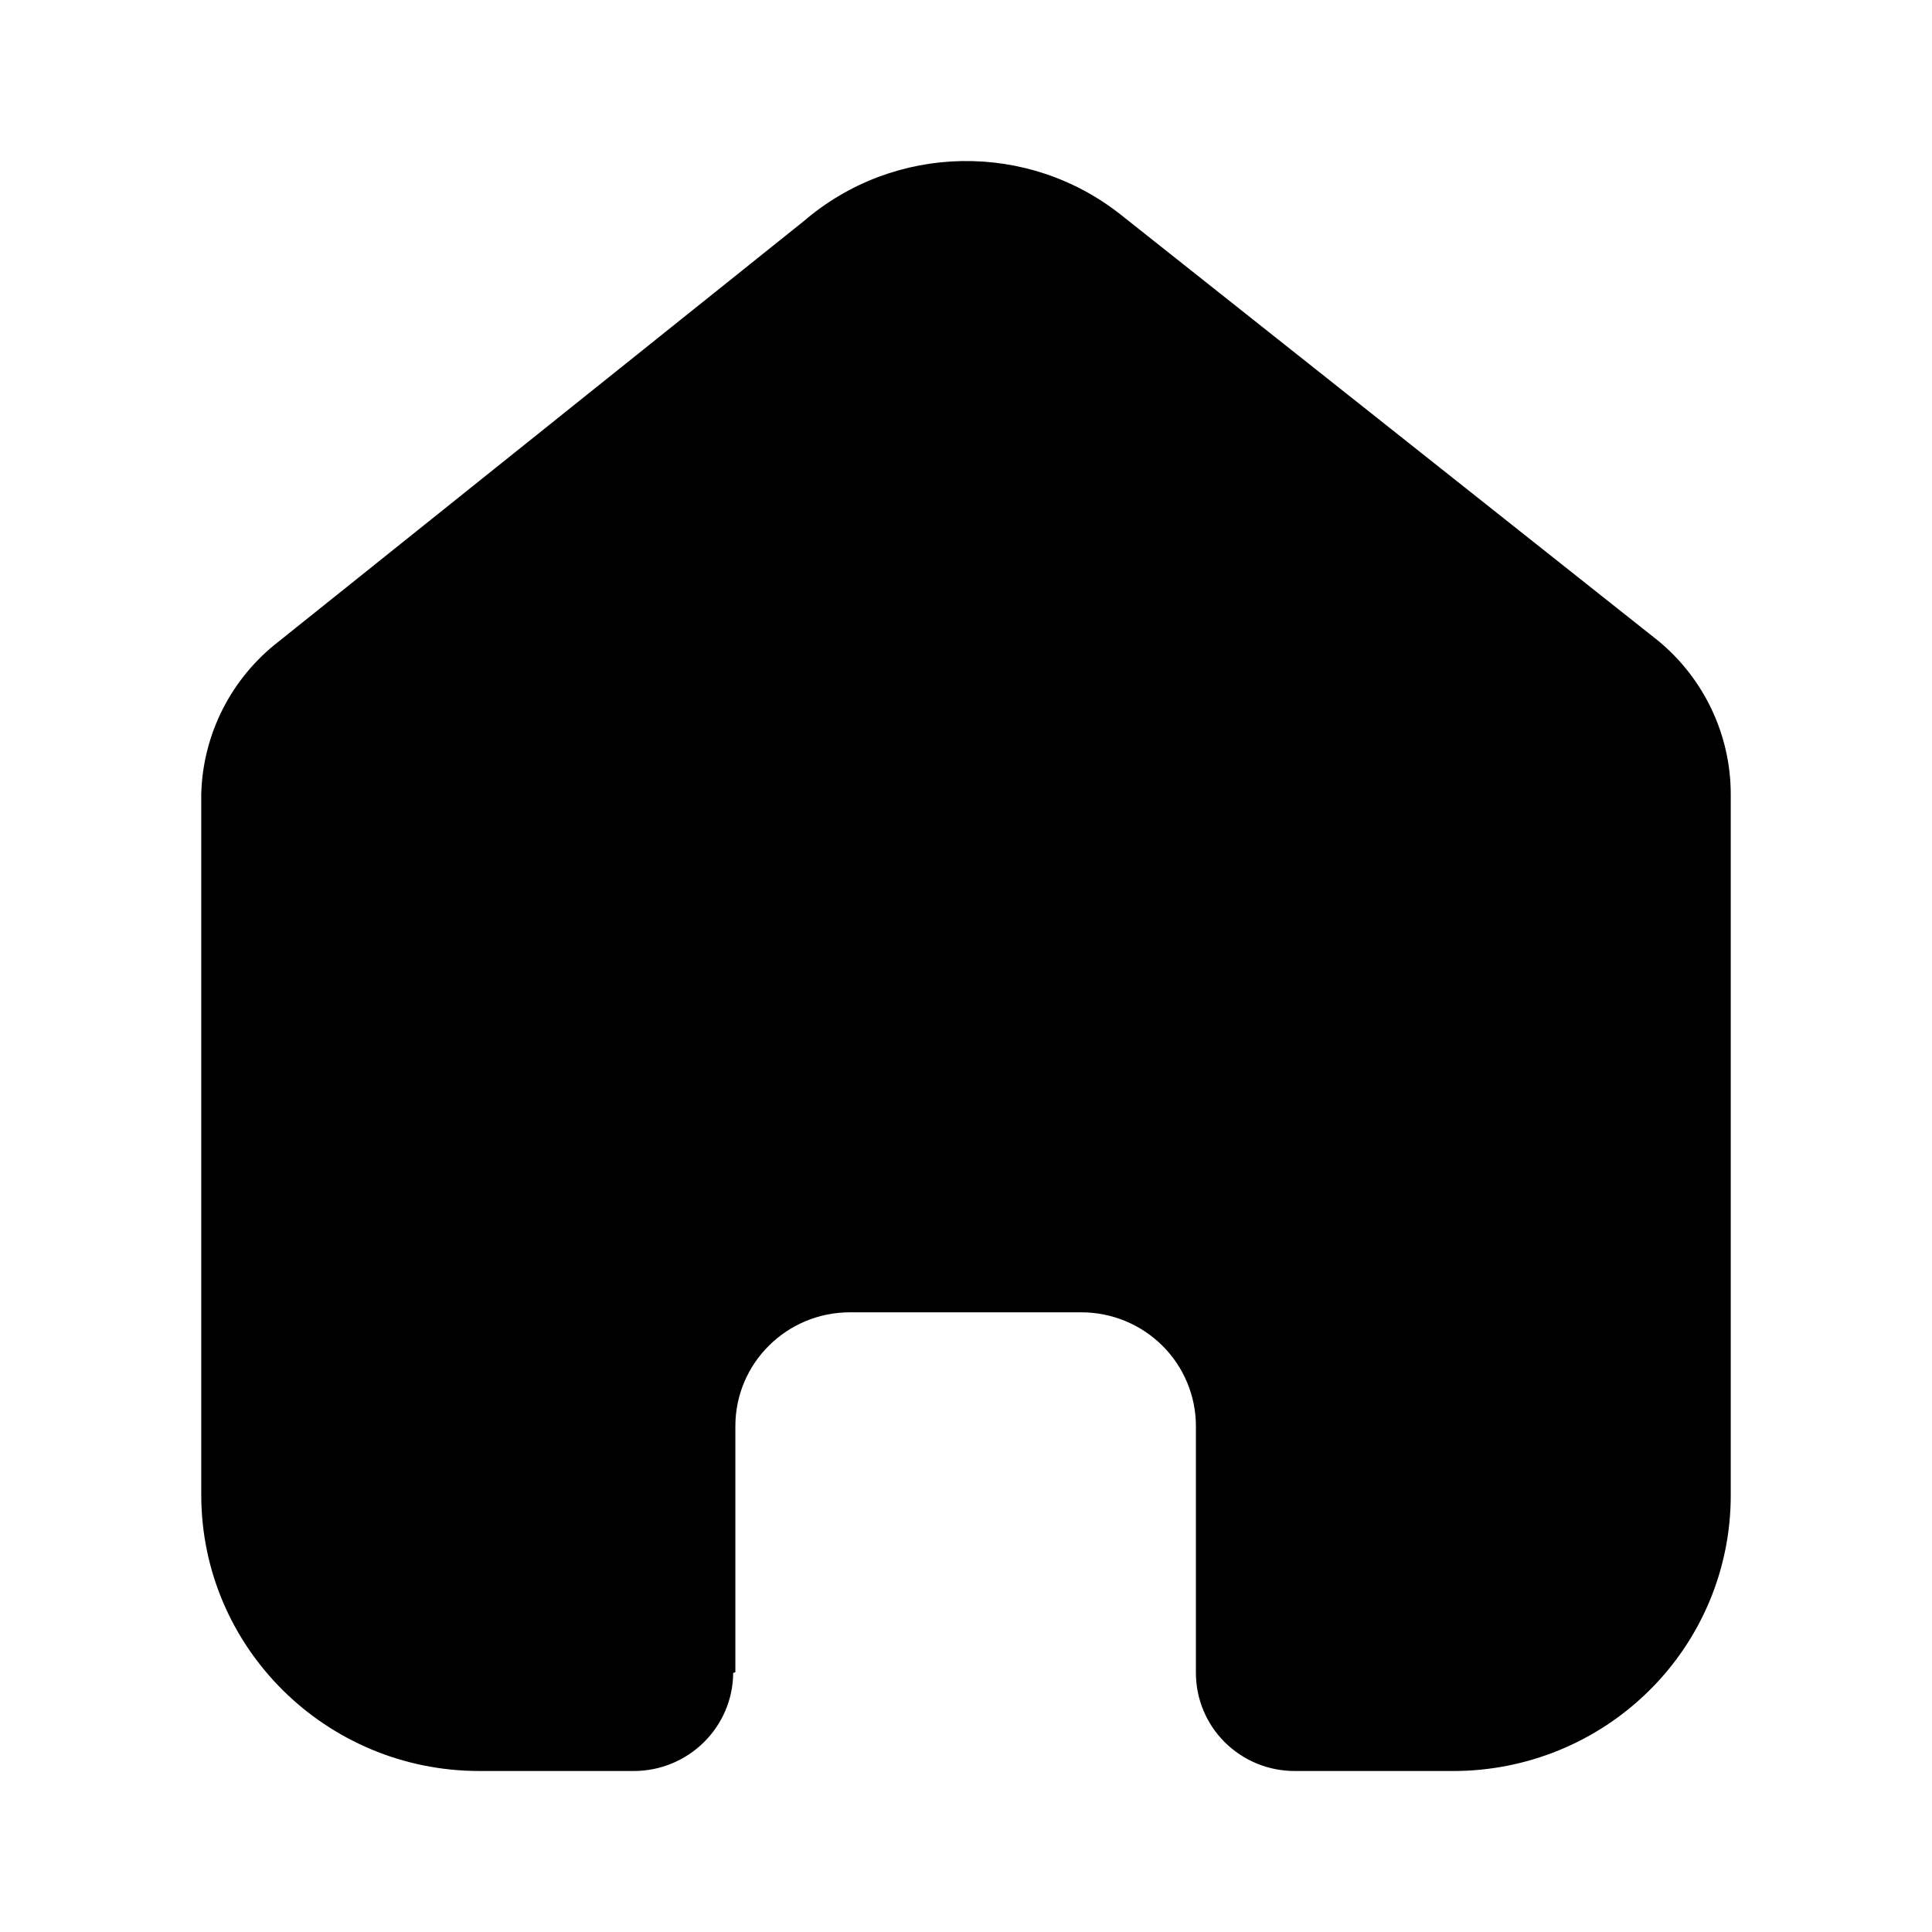
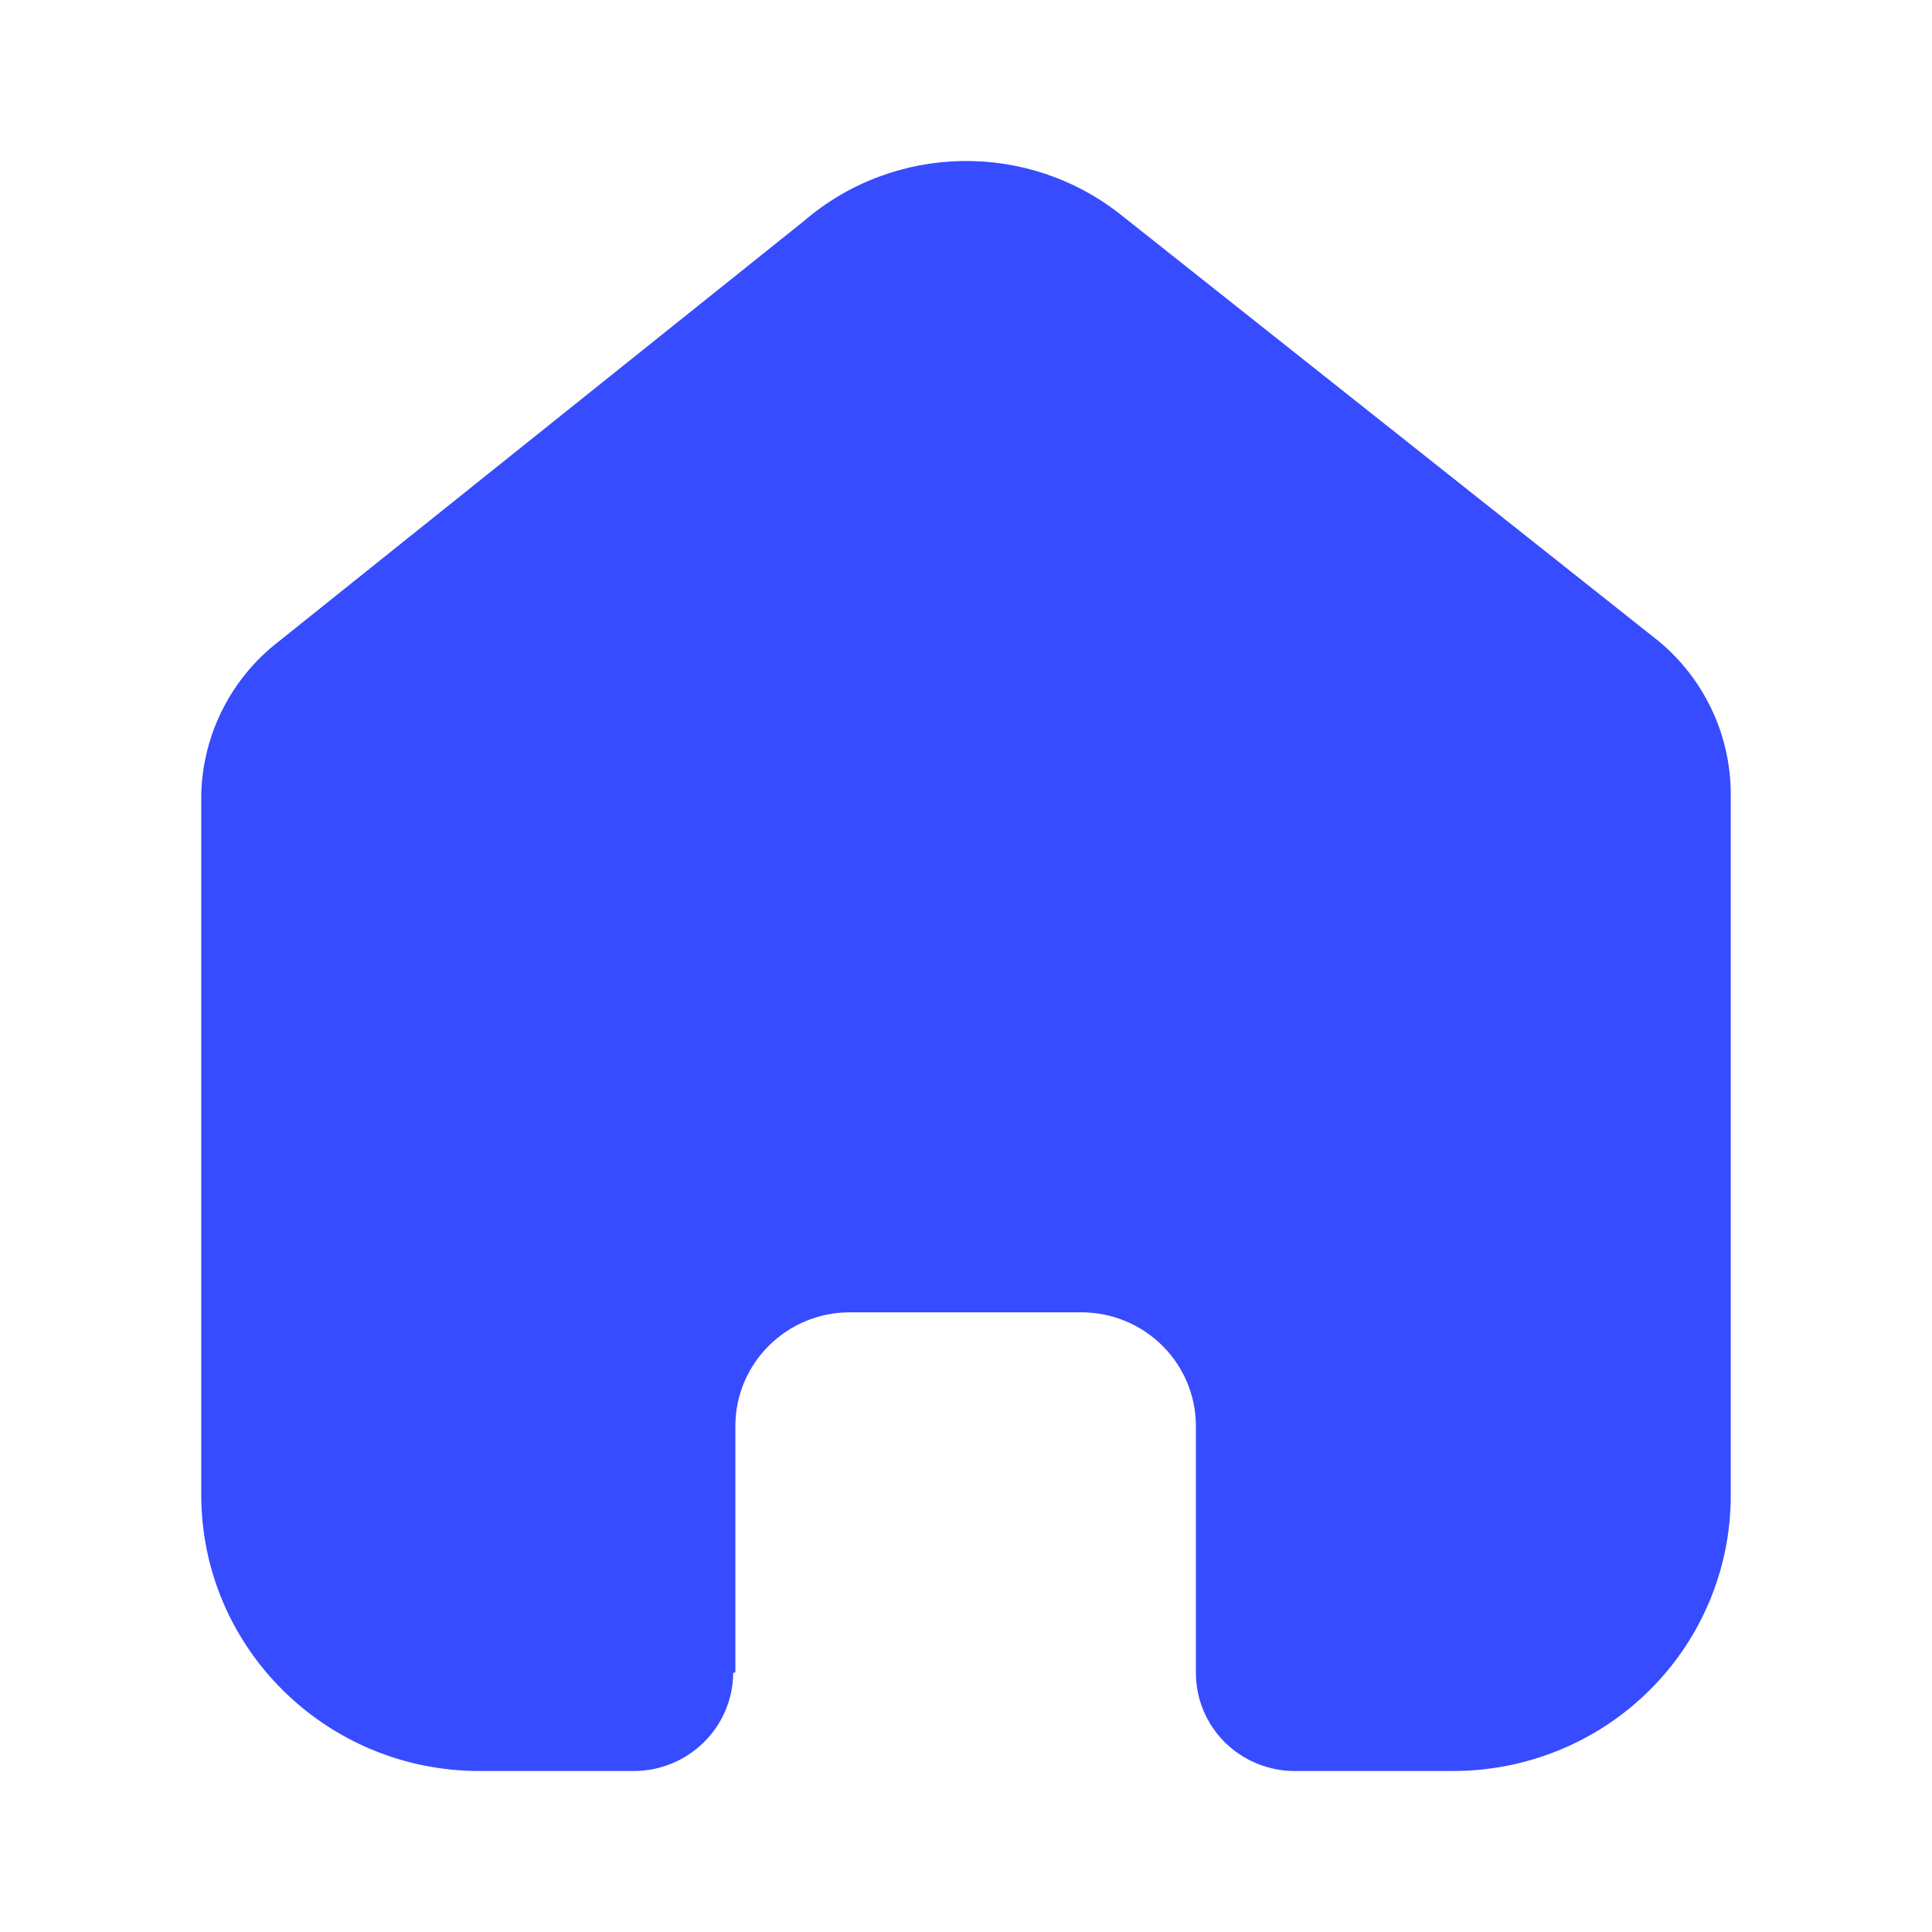
<svg xmlns="http://www.w3.org/2000/svg" width="24" height="24" viewBox="0 0 24 24" fill="none">
-   <path d="M9.135 20.773V17.716C9.135 16.935 9.772 16.302 10.558 16.302H13.433C13.81 16.302 14.172 16.451 14.439 16.716C14.706 16.981 14.856 17.341 14.856 17.716V20.773C14.854 21.098 14.982 21.41 15.212 21.64C15.443 21.871 15.756 22 16.083 22H18.044C18.96 22.003 19.839 21.643 20.487 21.001C21.136 20.359 21.5 19.487 21.5 18.578V9.867C21.5 9.133 21.172 8.436 20.605 7.965L13.934 2.676C12.774 1.749 11.111 1.779 9.985 2.747L3.467 7.965C2.873 8.422 2.518 9.121 2.5 9.867V18.569C2.5 20.464 4.047 22 5.956 22H7.872C8.551 22 9.103 21.456 9.108 20.782L9.135 20.773Z" fill="black" />
+   <path d="M9.135 20.773V17.716C9.135 16.935 9.772 16.302 10.558 16.302H13.433C13.81 16.302 14.172 16.451 14.439 16.716C14.706 16.981 14.856 17.341 14.856 17.716V20.773C14.854 21.098 14.982 21.41 15.212 21.64C15.443 21.87 15.756 22 16.083 22H18.044C18.96 22.002 19.839 21.643 20.487 21.001C21.136 20.359 21.5 19.487 21.5 18.578V9.867C21.5 9.132 21.172 8.436 20.605 7.965L13.934 2.676C12.774 1.749 11.111 1.778 9.985 2.747L3.467 7.965C2.873 8.422 2.518 9.121 2.5 9.867V18.569C2.5 20.464 4.047 22 5.956 22H7.872C8.551 22 9.103 21.456 9.108 20.782L9.135 20.773Z" fill="#374BFF" />
</svg>
